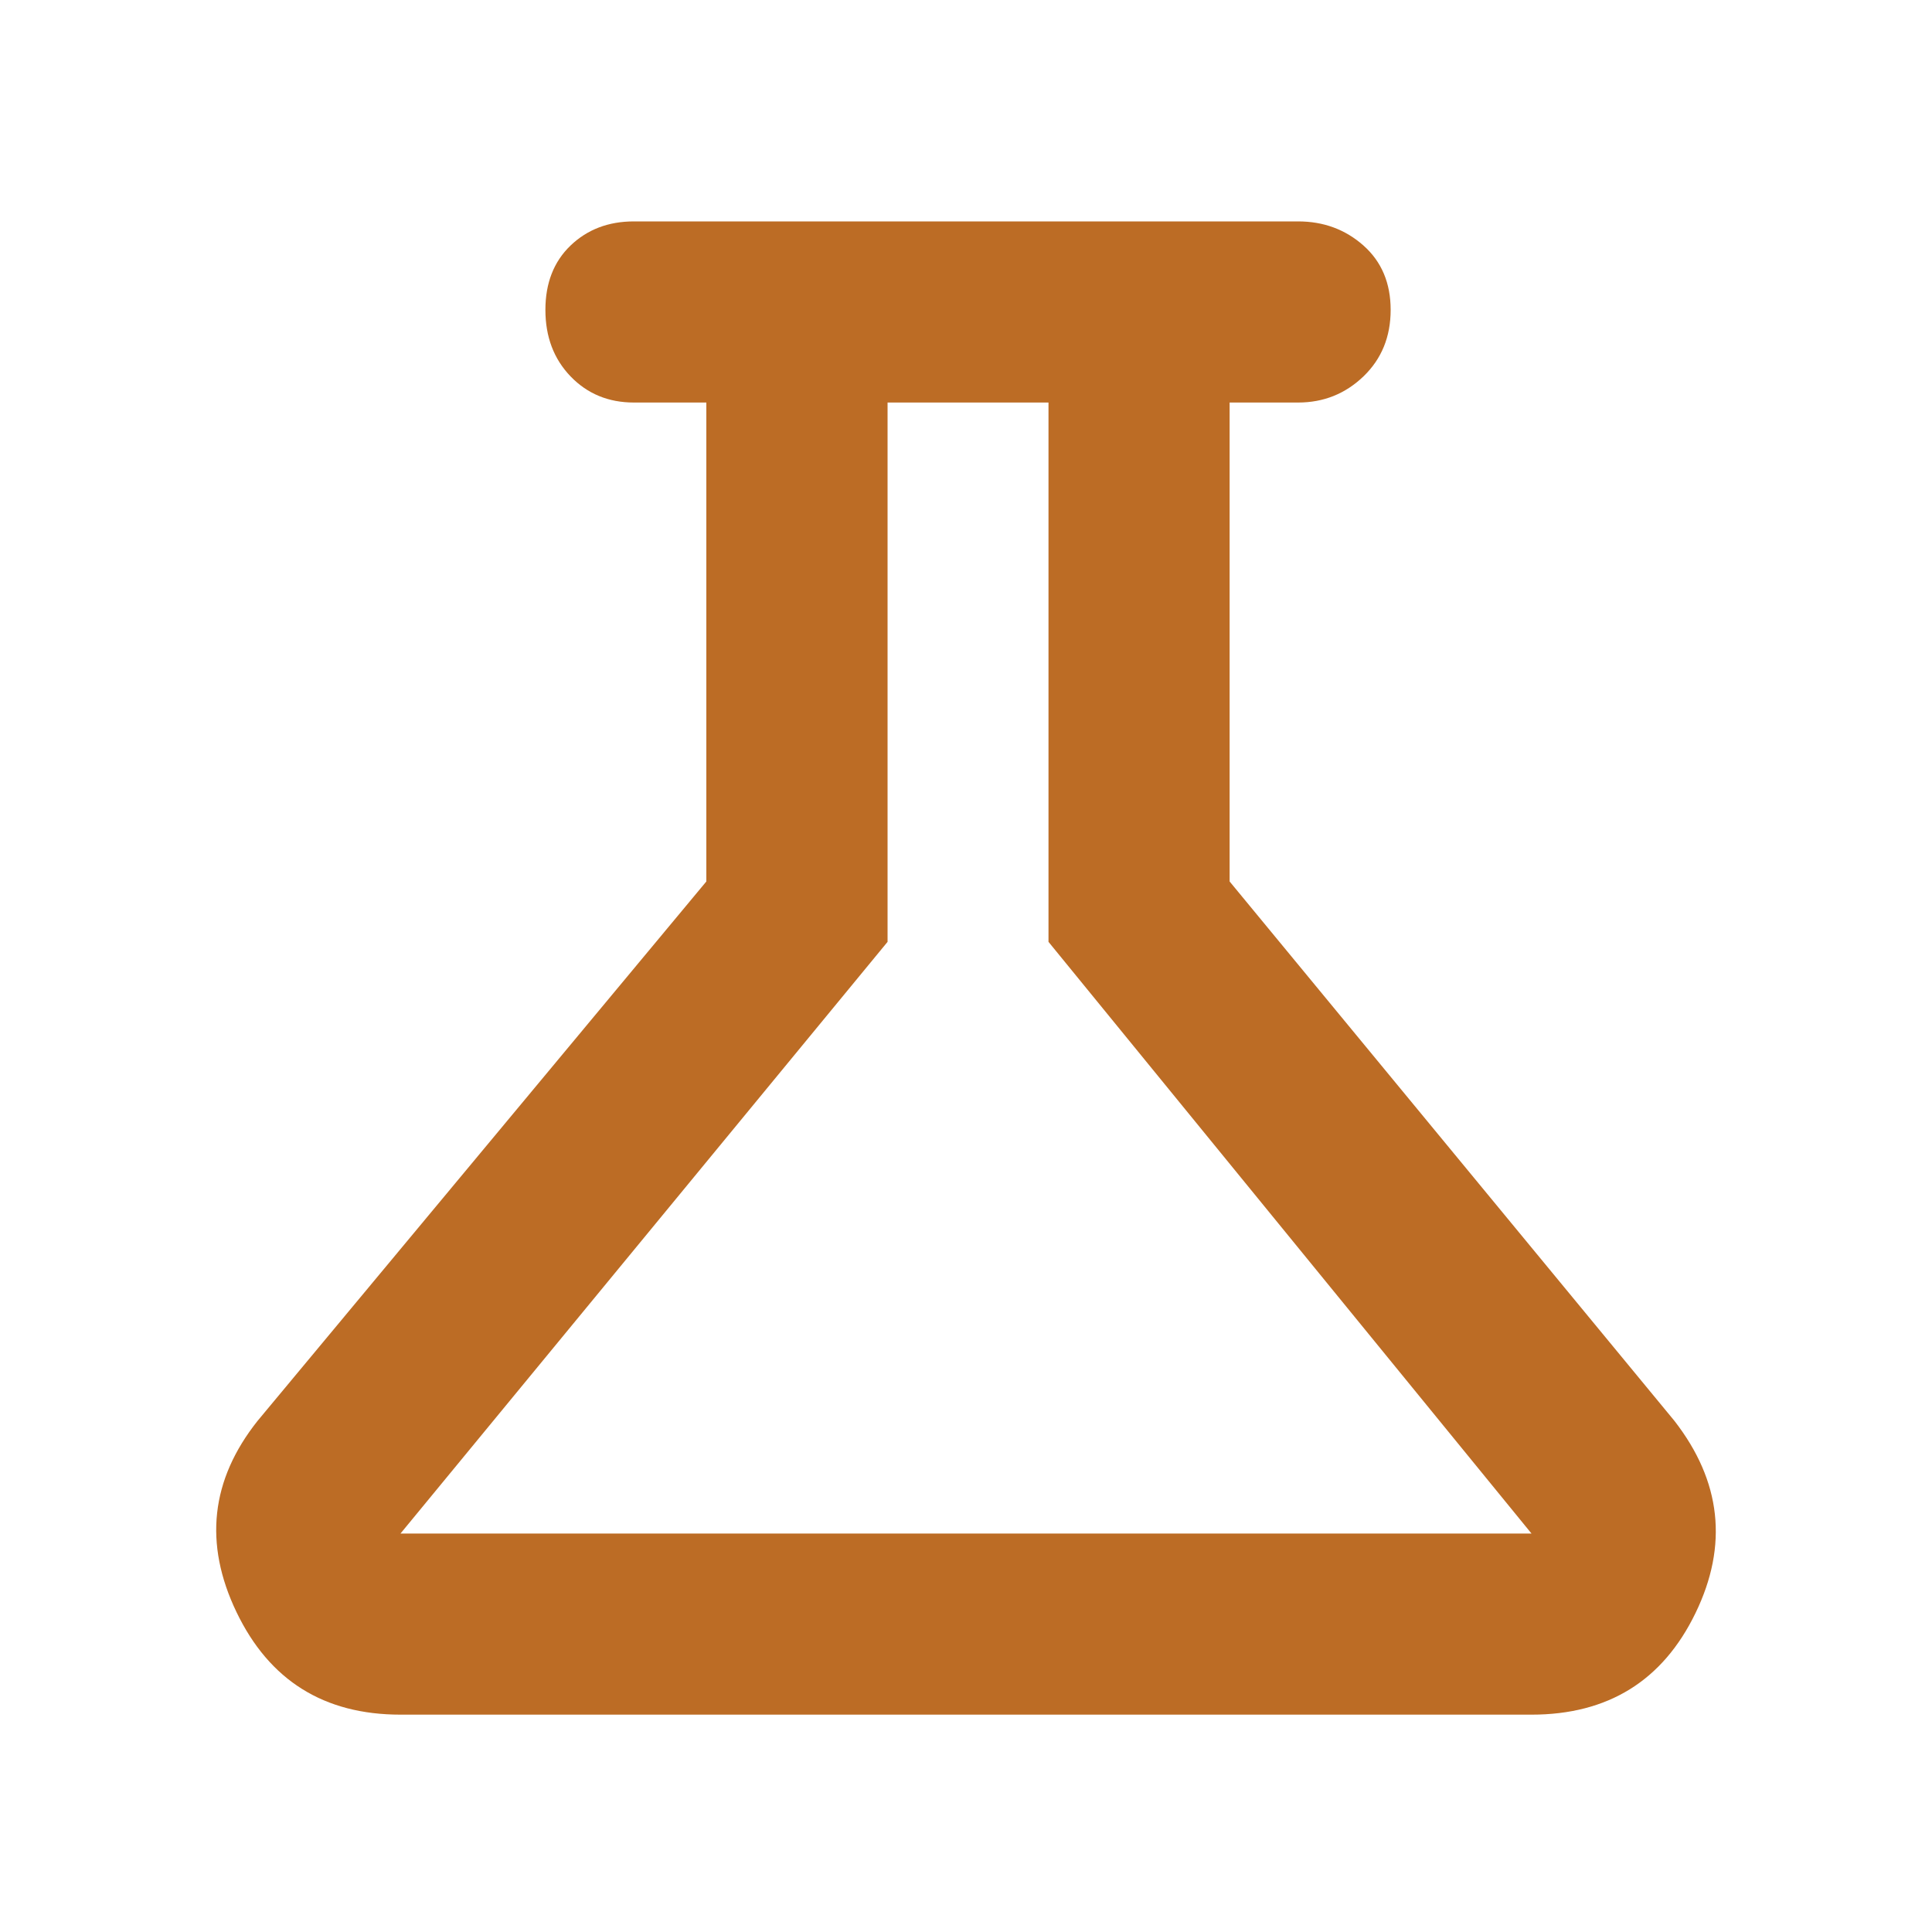
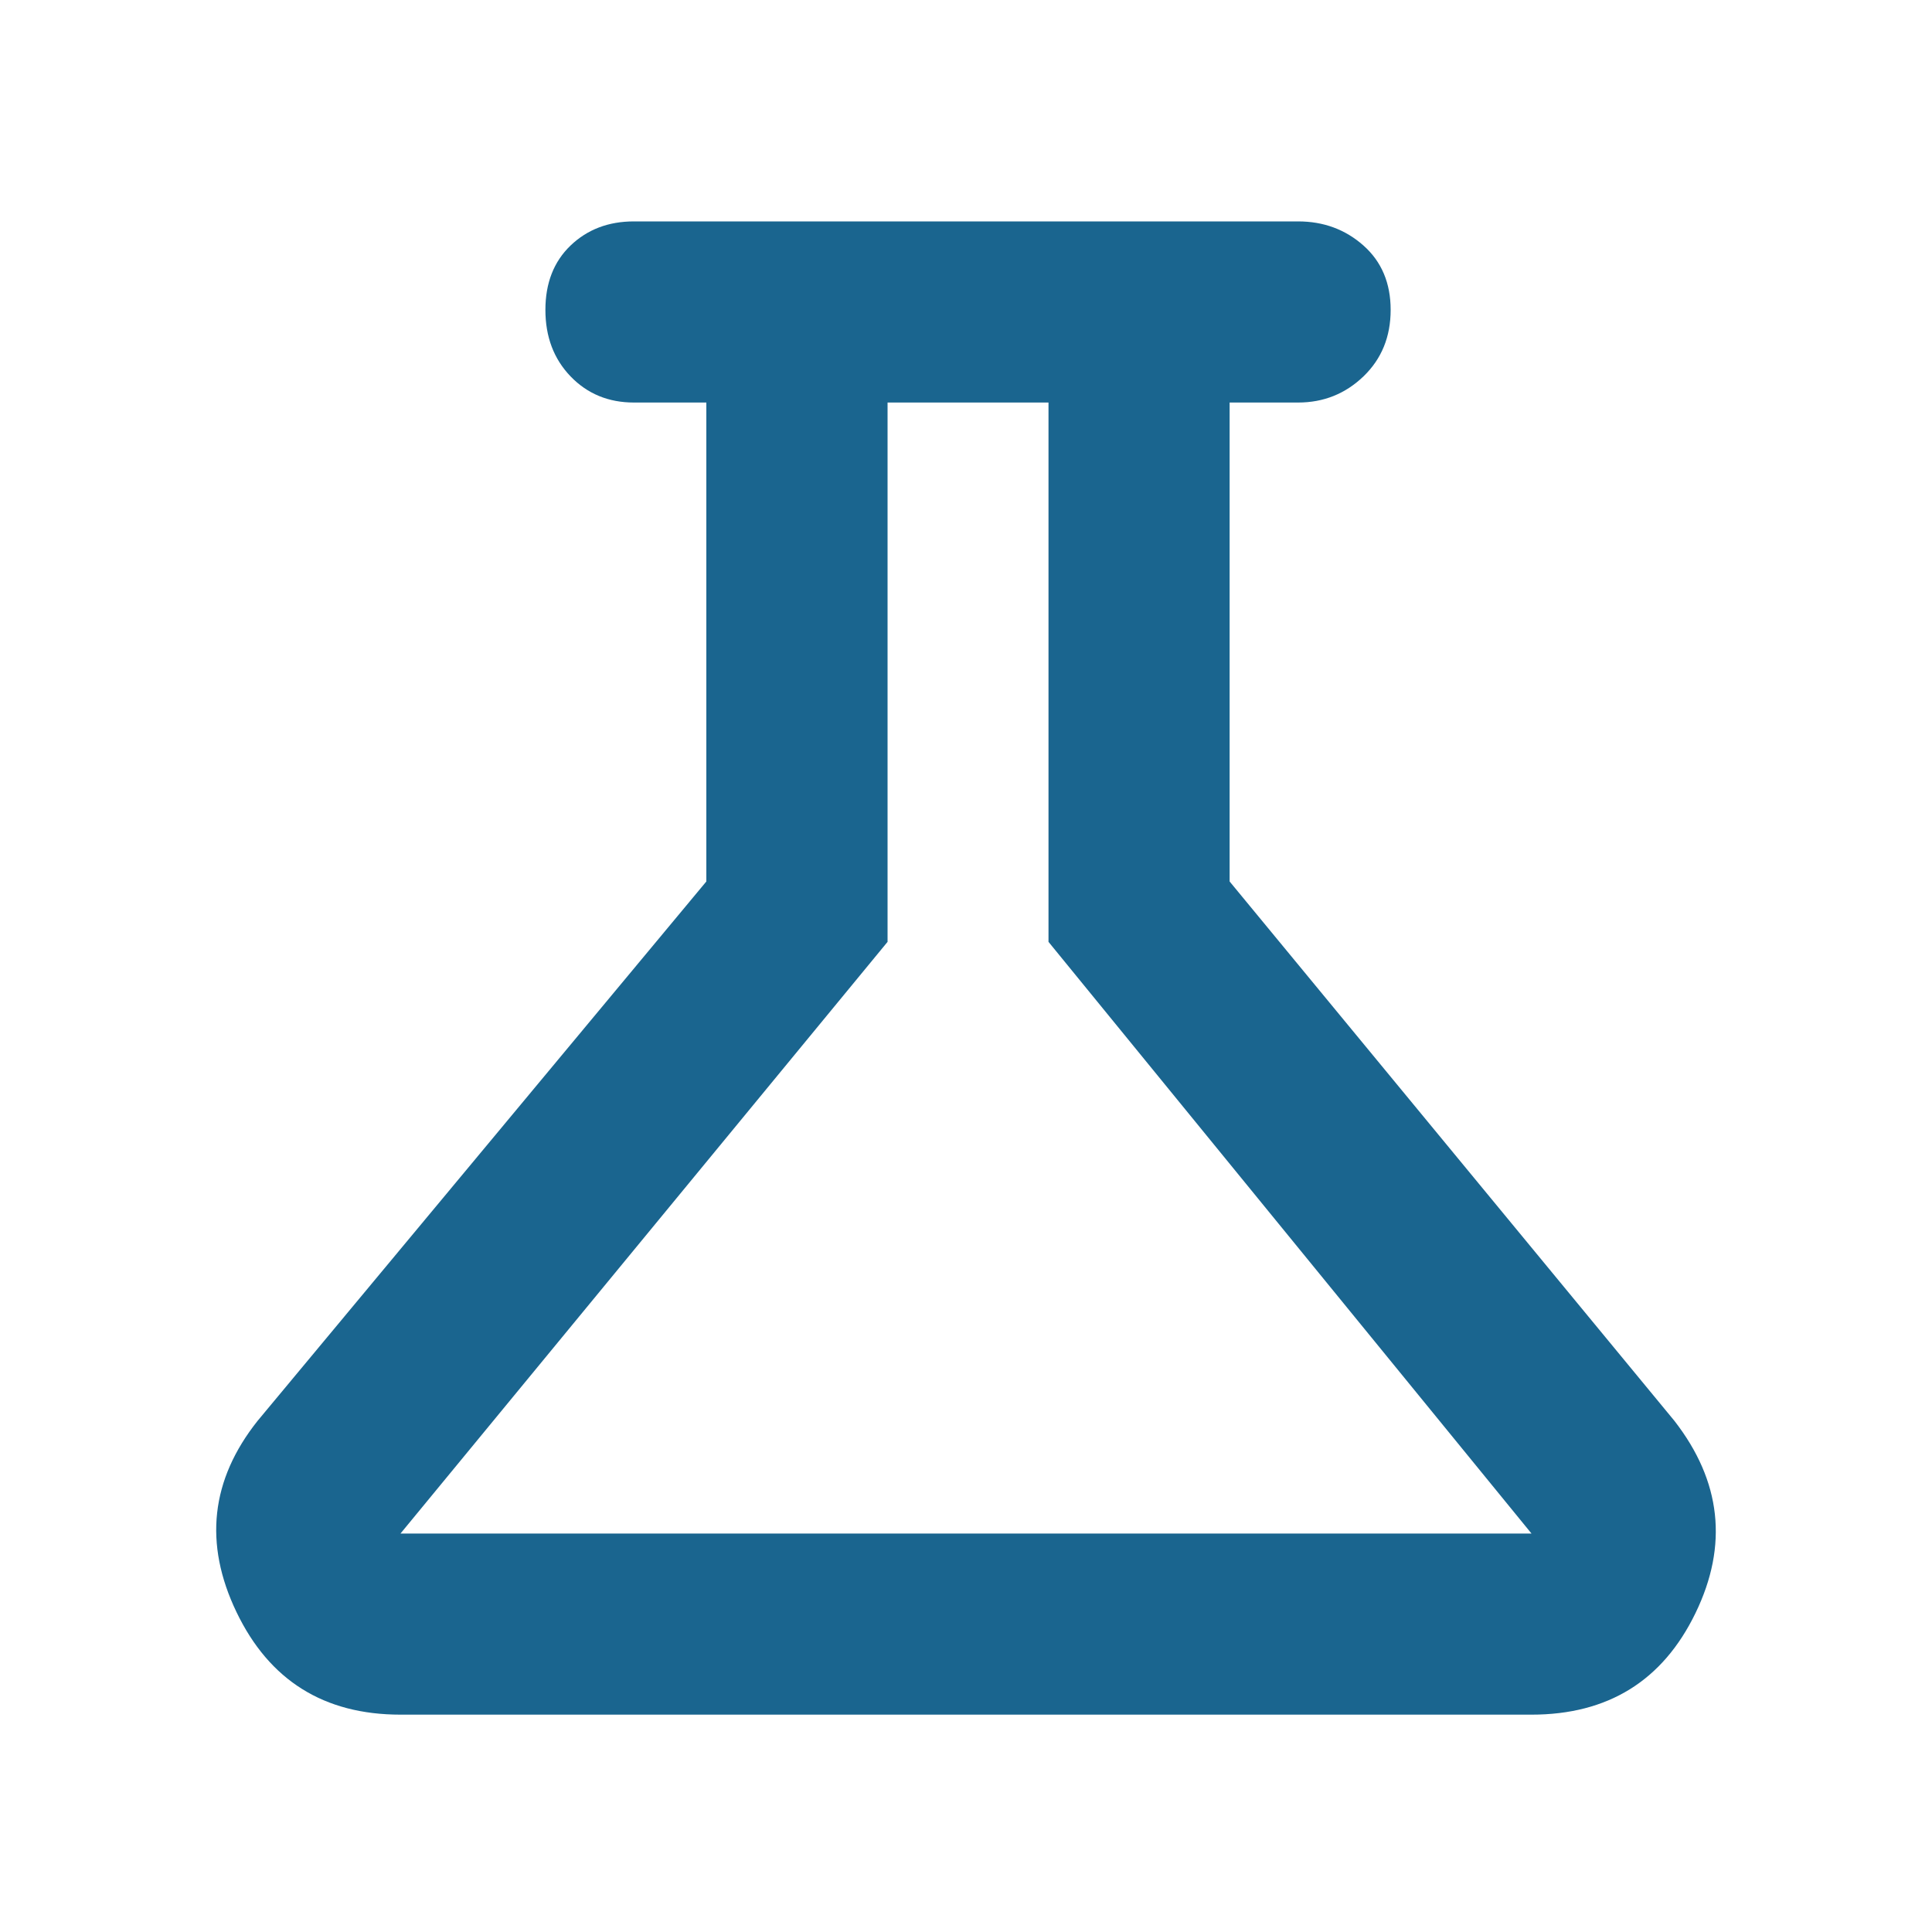
<svg xmlns="http://www.w3.org/2000/svg" height="20" width="20">
-   <path fill="#BC6C25" d="M4.146 17.75q-1.188 0-1.698-1.062-.51-1.063.219-1.98l4.645-5.583V4.167h-.75q-.395 0-.656-.271-.26-.271-.26-.688 0-.416.26-.666.261-.25.656-.25h6.876q.395 0 .677.25.281.25.281.666 0 .417-.281.688-.282.271-.677.271h-.709v4.958l4.604 5.583q.729.938.219 1.99t-1.698 1.052Zm0-1.875h11.708l-5-6.125V4.167H9.188V9.75ZM10 10.021Z" />
+   <path fill="#1A658F" d="M4.146 17.75q-1.188 0-1.698-1.062-.51-1.063.219-1.98l4.645-5.583V4.167h-.75q-.395 0-.656-.271-.26-.271-.26-.688 0-.416.26-.666.261-.25.656-.25h6.876q.395 0 .677.25.281.25.281.666 0 .417-.281.688-.282.271-.677.271h-.709v4.958l4.604 5.583q.729.938.219 1.99t-1.698 1.052Zm0-1.875h11.708l-5-6.125V4.167H9.188V9.75ZM10 10.021Z" />
</svg>
